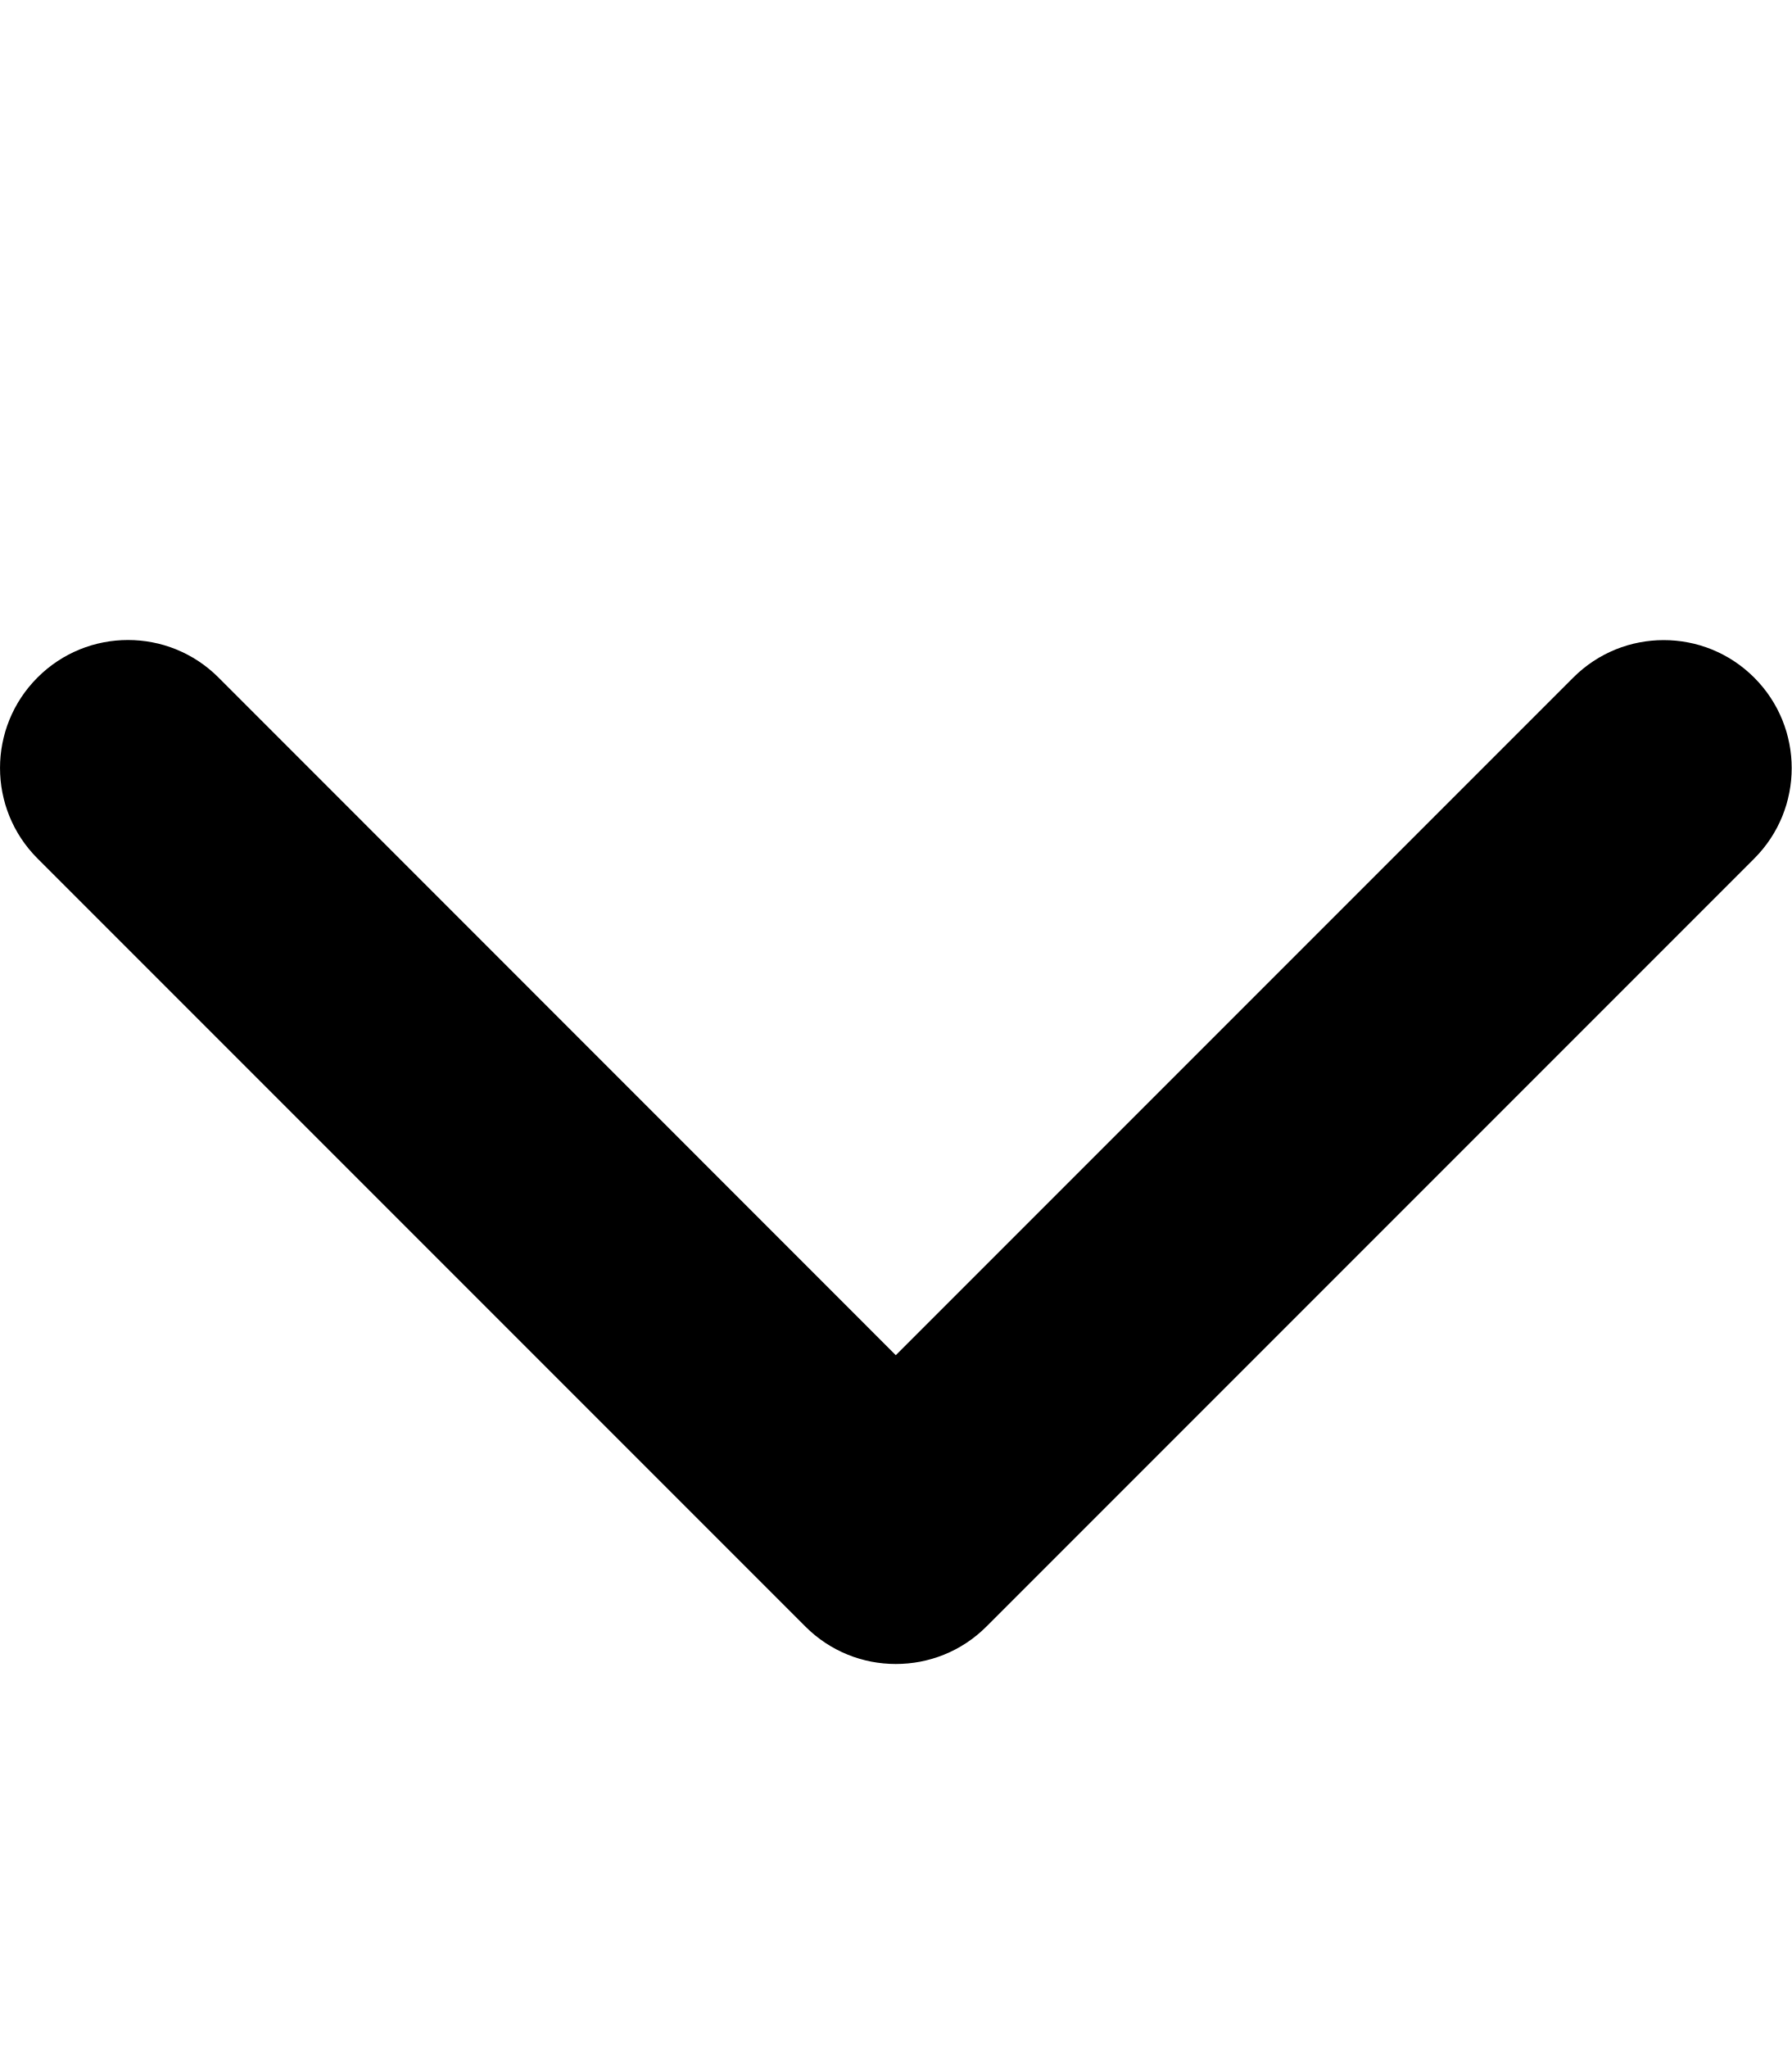
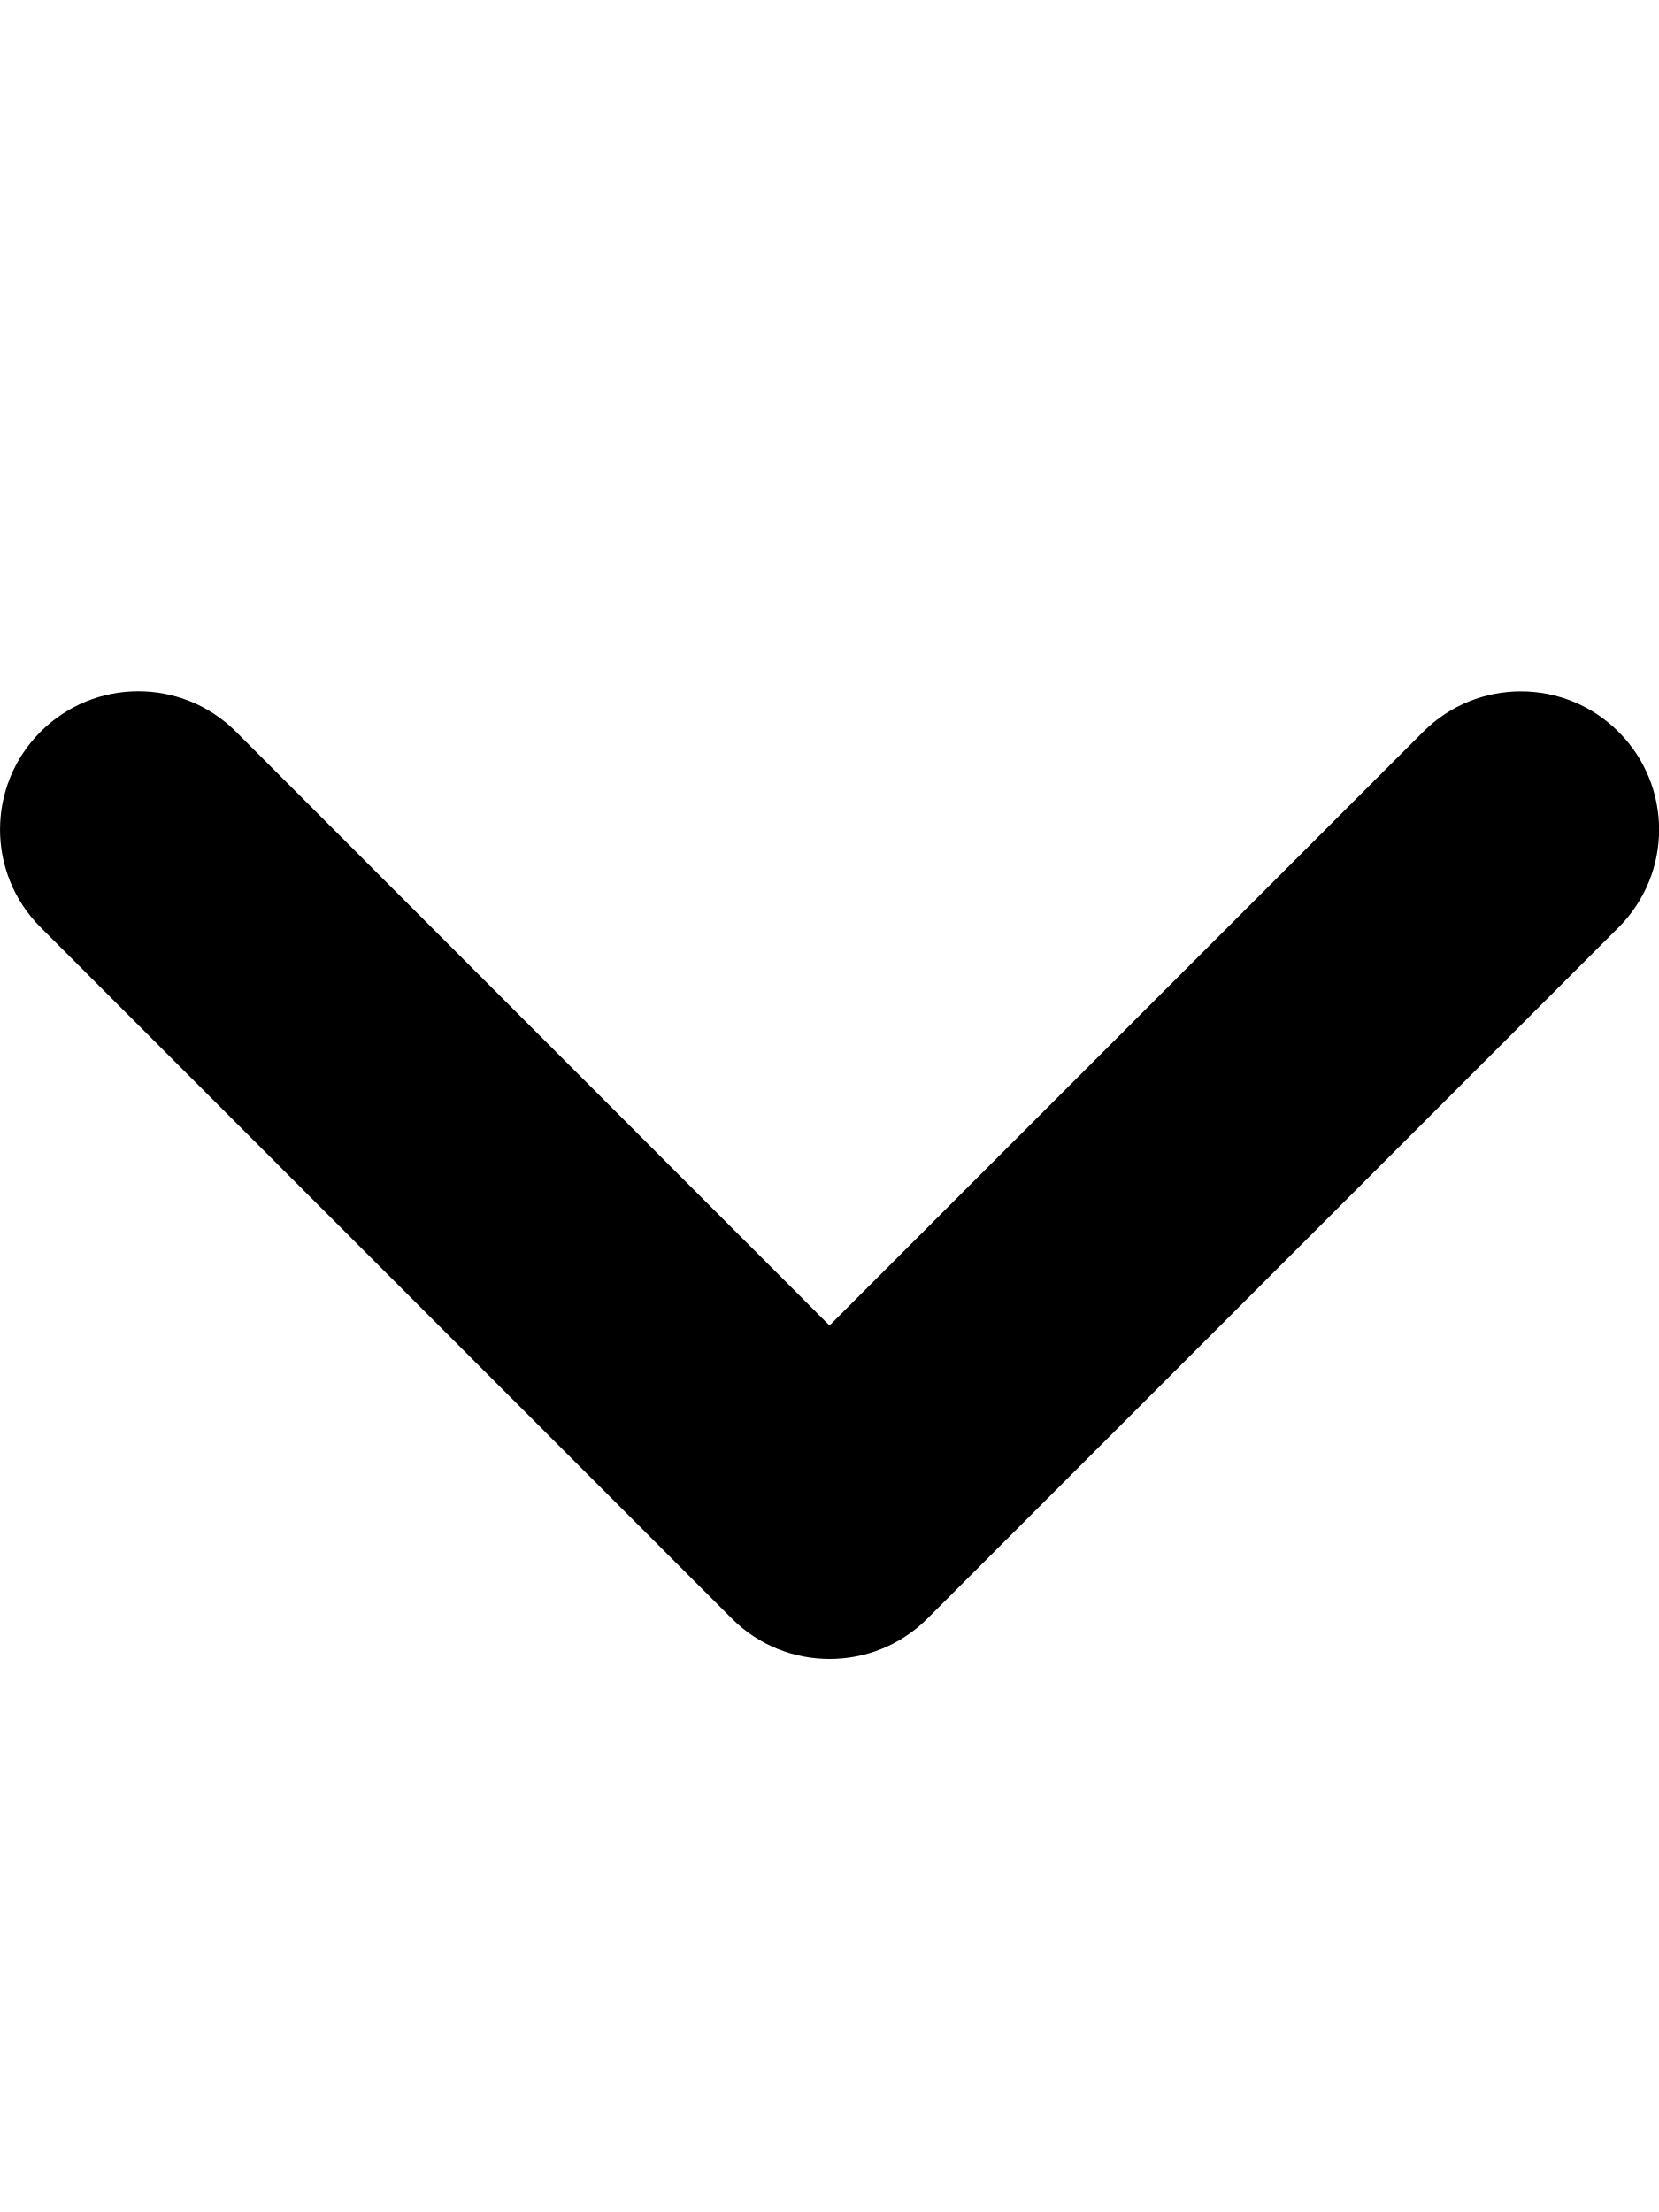
- <svg xmlns="http://www.w3.org/2000/svg" viewBox="0 0 448 512">
-   <path d="M224 416c-8.188 0-16.38-3.125-22.62-9.375l-192-192c-12.5-12.5-12.5-32.75 0-45.25s32.75-12.5 45.25 0L224 338.8l169.4-169.4c12.5-12.5 32.75-12.5 45.25 0s12.5 32.75 0 45.25l-192 192C240.4 412.9 232.2 416 224 416z" />
+ <svg xmlns="http://www.w3.org/2000/svg" viewBox="0 0 384 512">
+   <path d="M192 384c-8.188 0-16.38-3.125-22.62-9.375l-160-160c-12.5-12.5-12.5-32.75 0-45.25s32.75-12.5 45.25 0L192 306.8l137.4-137.4c12.5-12.5 32.75-12.5 45.25 0s12.5 32.75 0 45.25l-160 160C208.4 380.9 200.2 384 192 384z" />
</svg>
